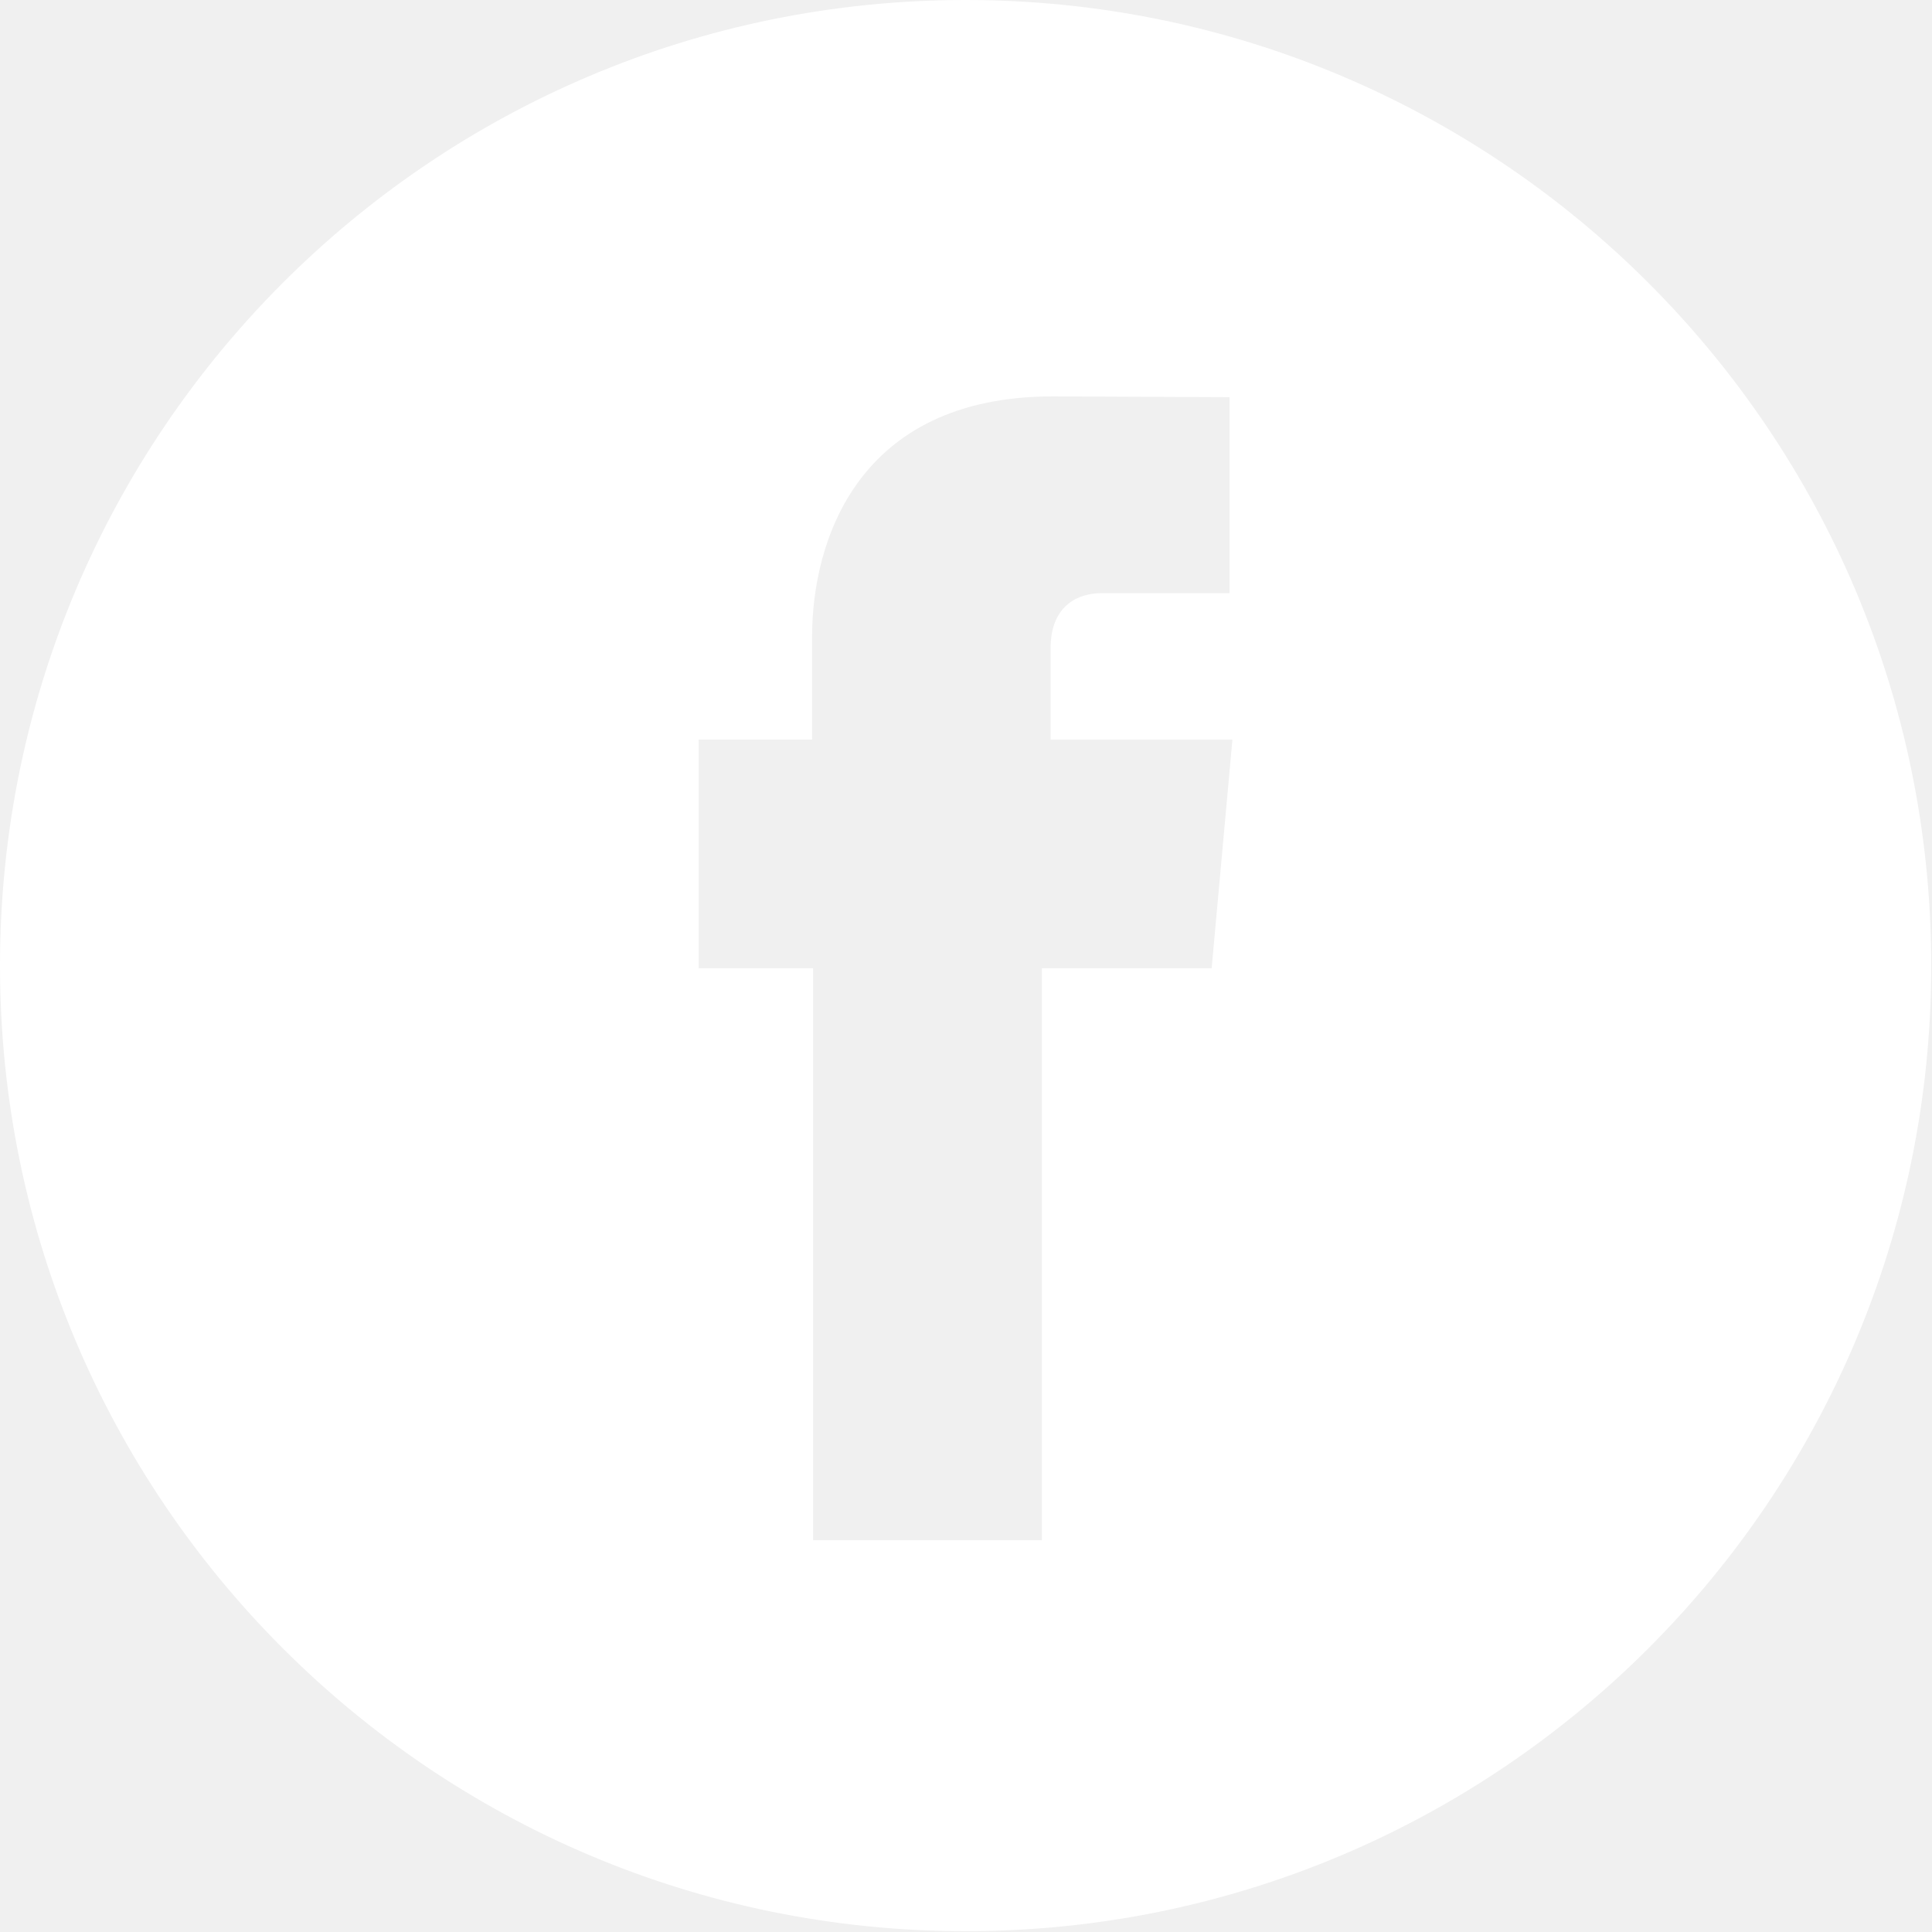
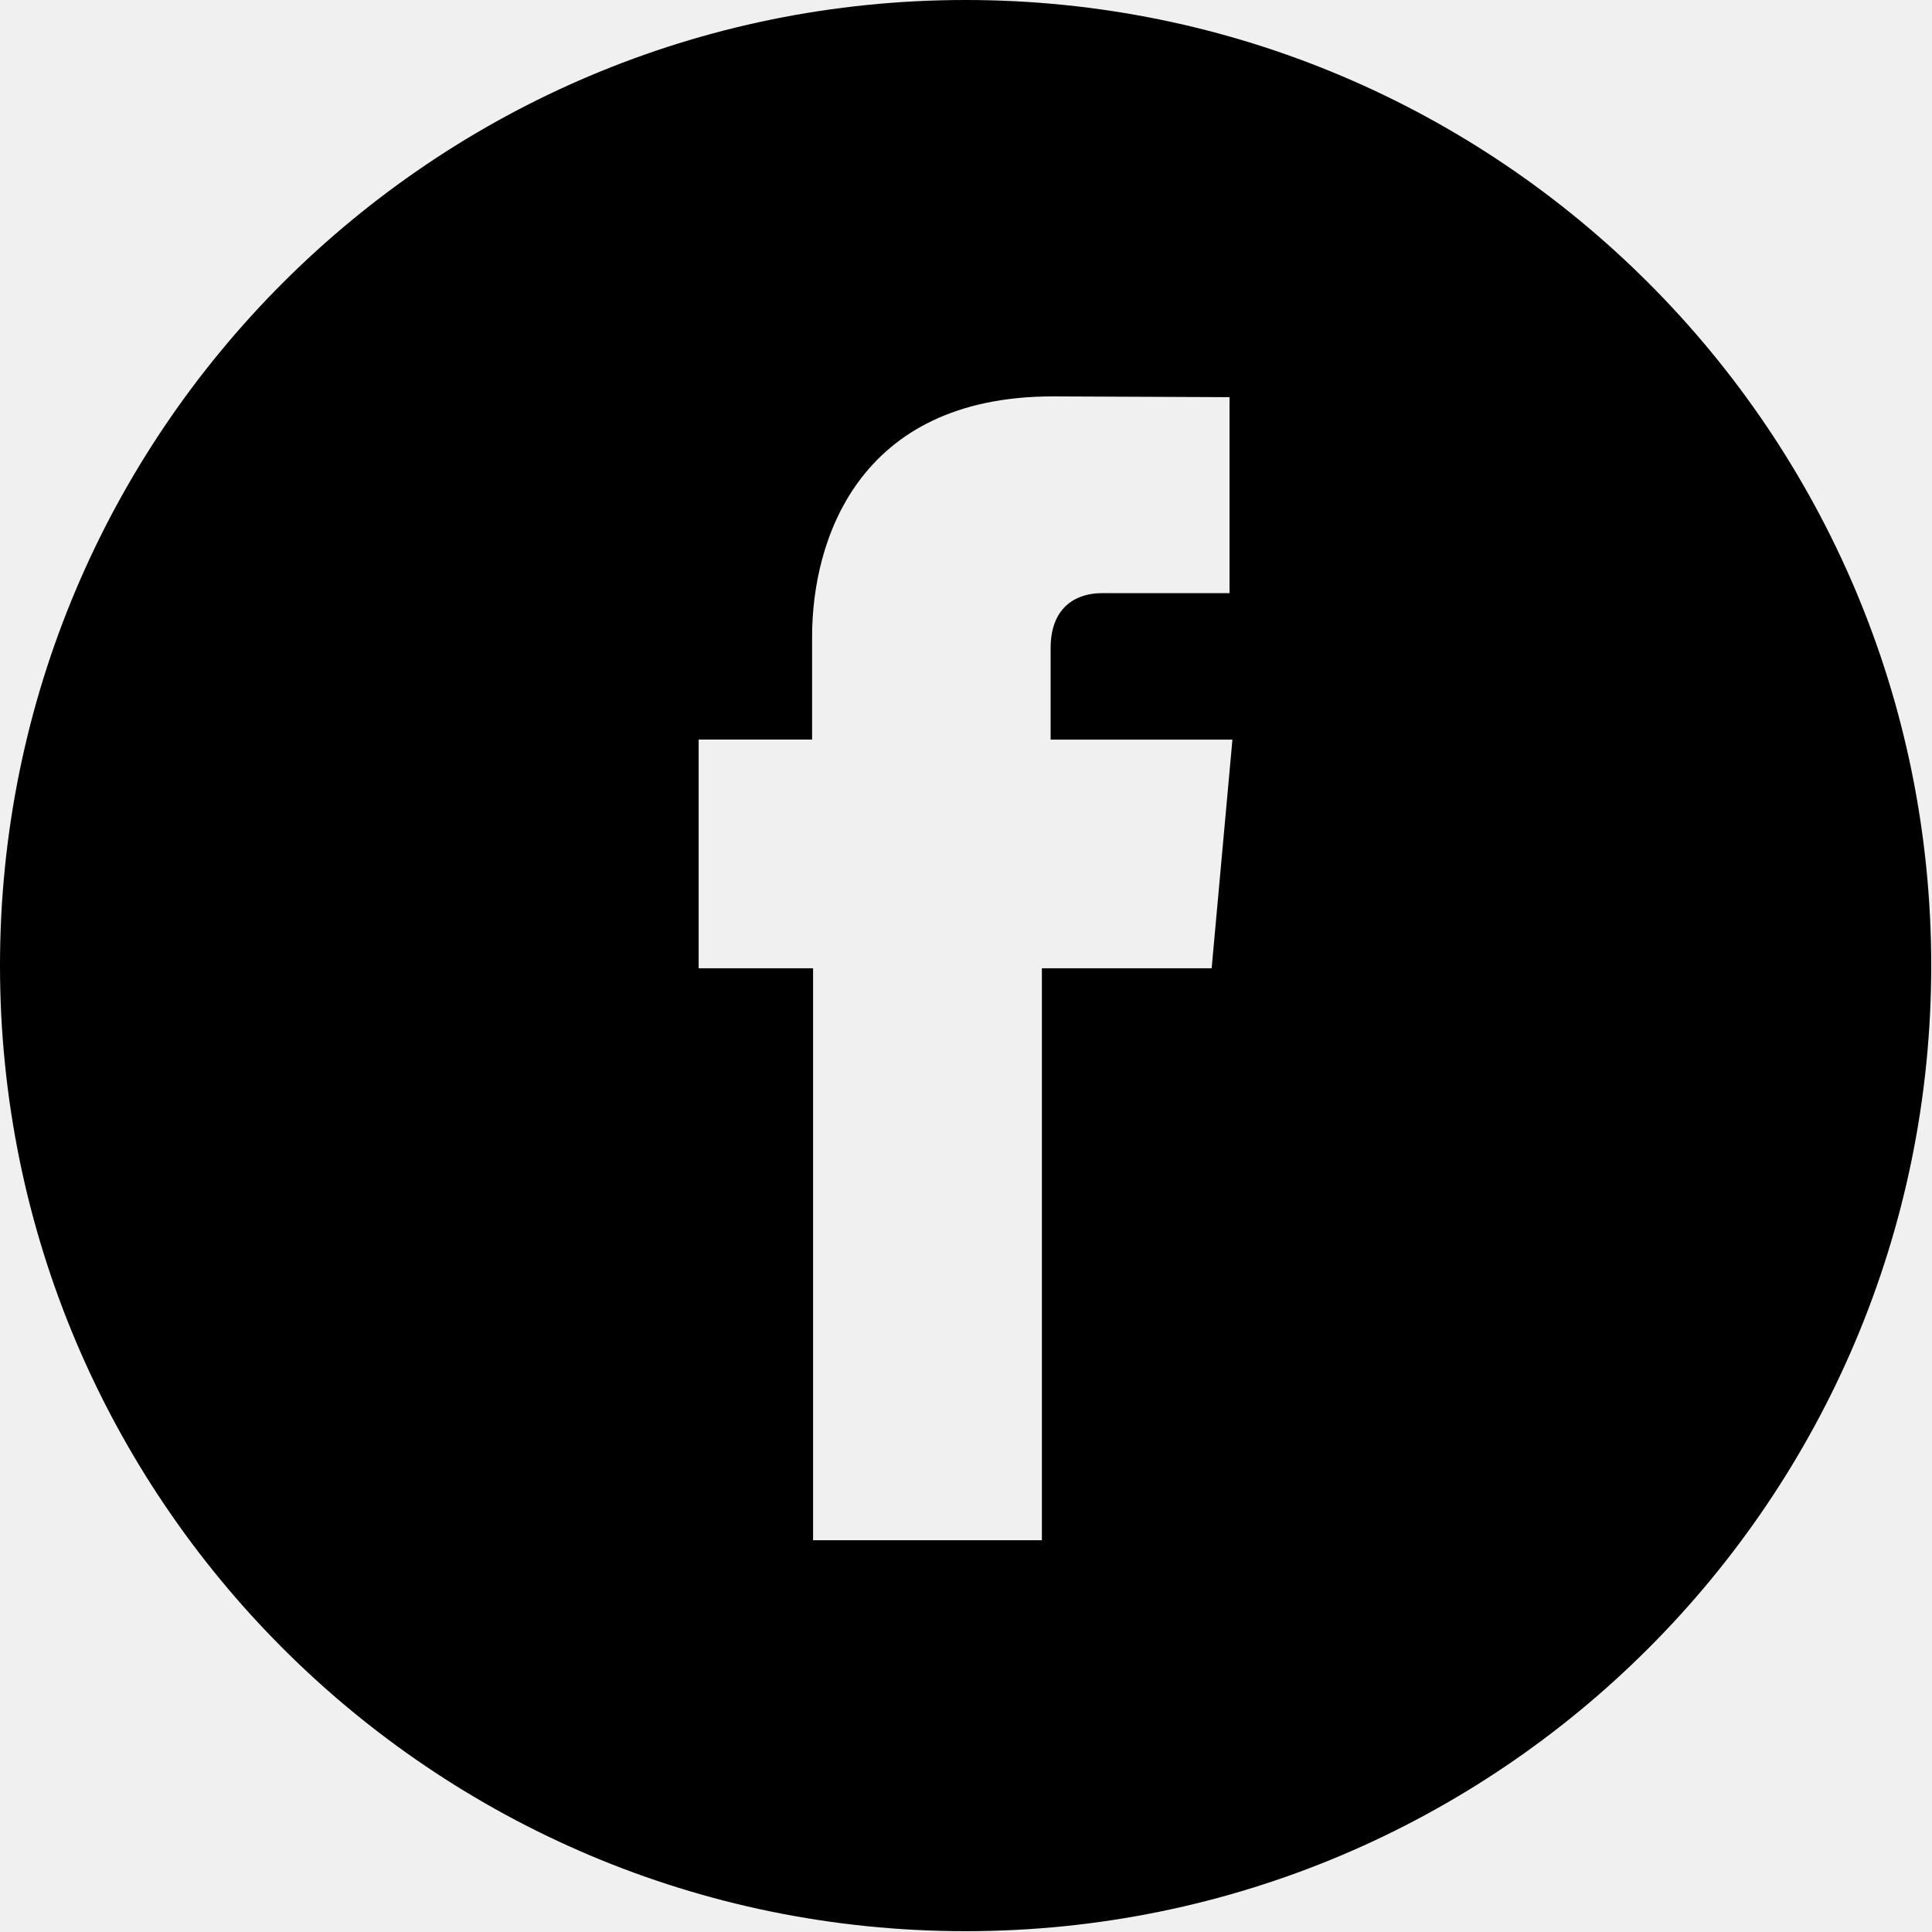
<svg xmlns="http://www.w3.org/2000/svg" version="1.1" id="Ebene_1" x="0px" y="0px" width="40px" height="40px" viewBox="0 0 40 40" enable-background="new 0 0 40 40" xml:space="preserve">
-   <path fill="#FFFFFF" d="M19.992,0C8.951,0,0,8.951,0,19.991c0,11.04,8.951,19.992,19.992,19.992  c11.041,0,19.992-8.952,19.992-19.992C39.983,8.951,31.032,0,19.992,0z M25.255,18.188l-0.169,1.859h-3.515  c0,5.301,0,11.842,0,11.842h-4.737c0,0,0-6.476,0-11.842h-2.369v-1.874v-2.861h2.349v-2.141c0-1.938,0.922-4.964,4.984-4.964  l3.658,0.016v4.058c0,0-2.225,0-2.656,0s-1.048,0.215-1.048,1.138v1.894h3.764L25.255,18.188z" />
+   <path d="M19.992,0C8.951,0,0,8.951,0,19.991c0,11.04,8.951,19.992,19.992,19.992  c11.041,0,19.992-8.952,19.992-19.992C39.983,8.951,31.032,0,19.992,0z M25.255,18.188l-0.169,1.859h-3.515  c0,5.301,0,11.842,0,11.842h-4.737c0,0,0-6.476,0-11.842h-2.369v-1.874v-2.861h2.349v-2.141c0-1.938,0.922-4.964,4.984-4.964  l3.658,0.016v4.058c0,0-2.225,0-2.656,0s-1.048,0.215-1.048,1.138v1.894h3.764L25.255,18.188z" />
</svg>
